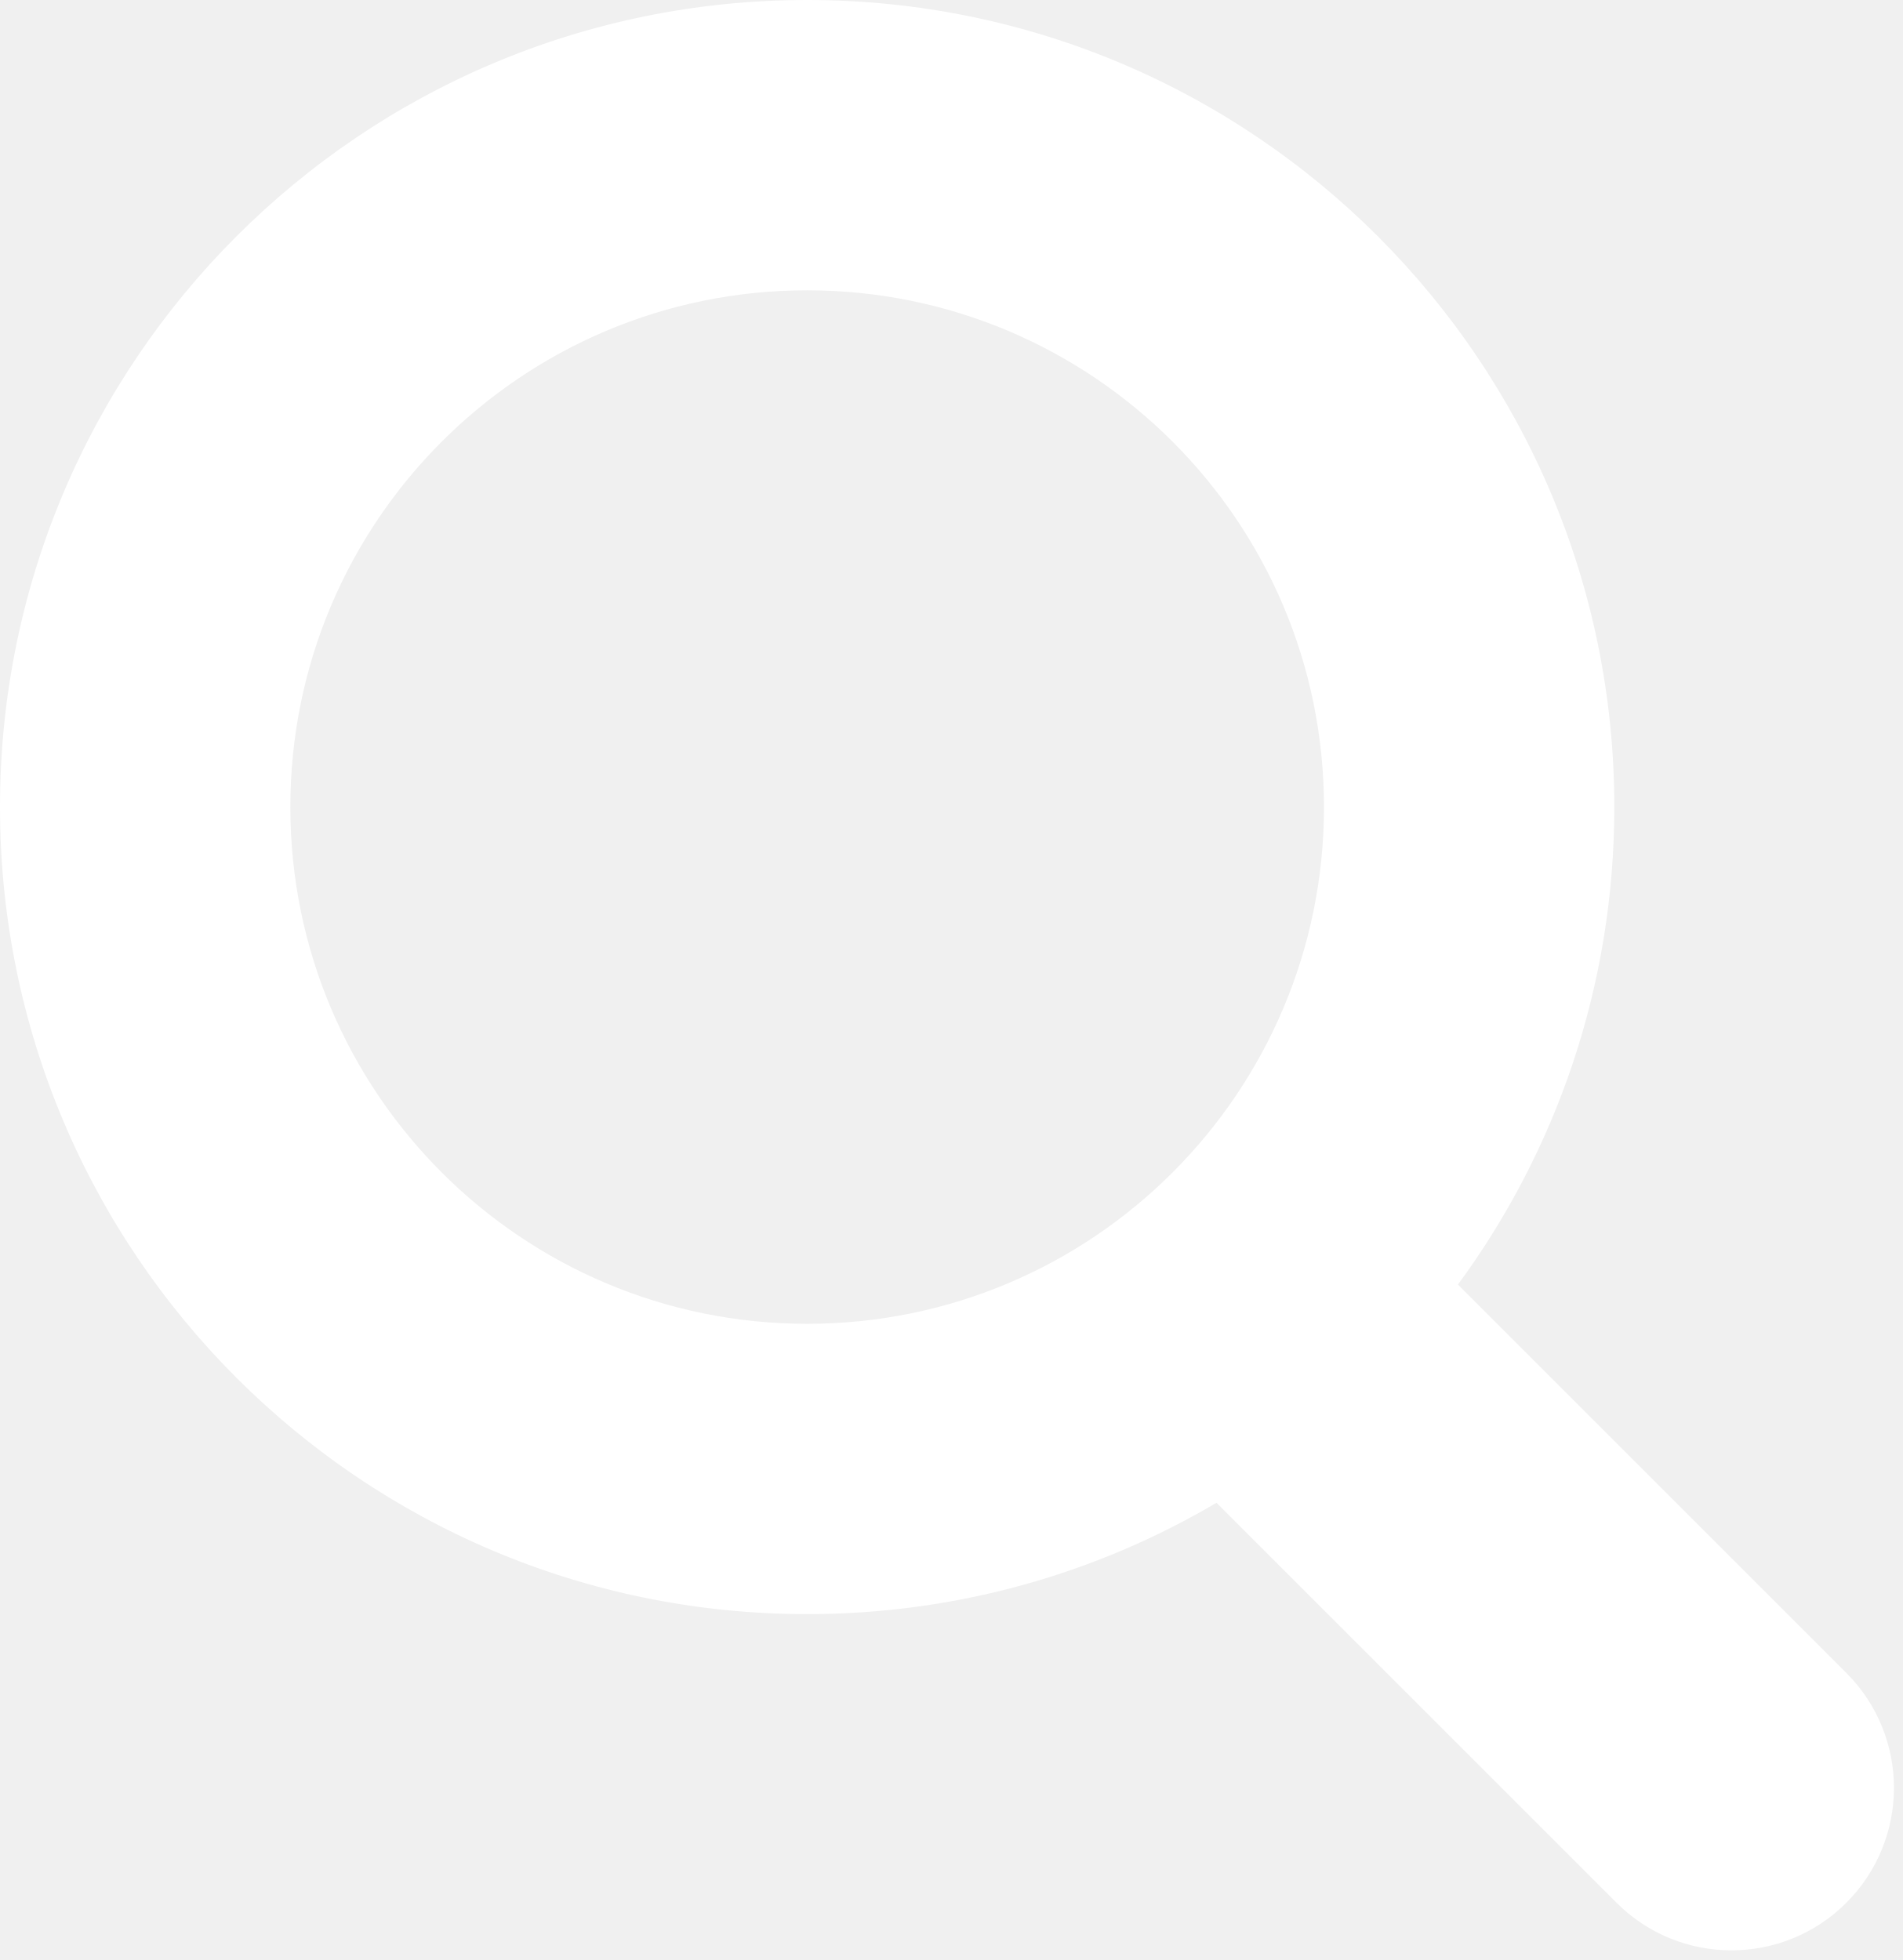
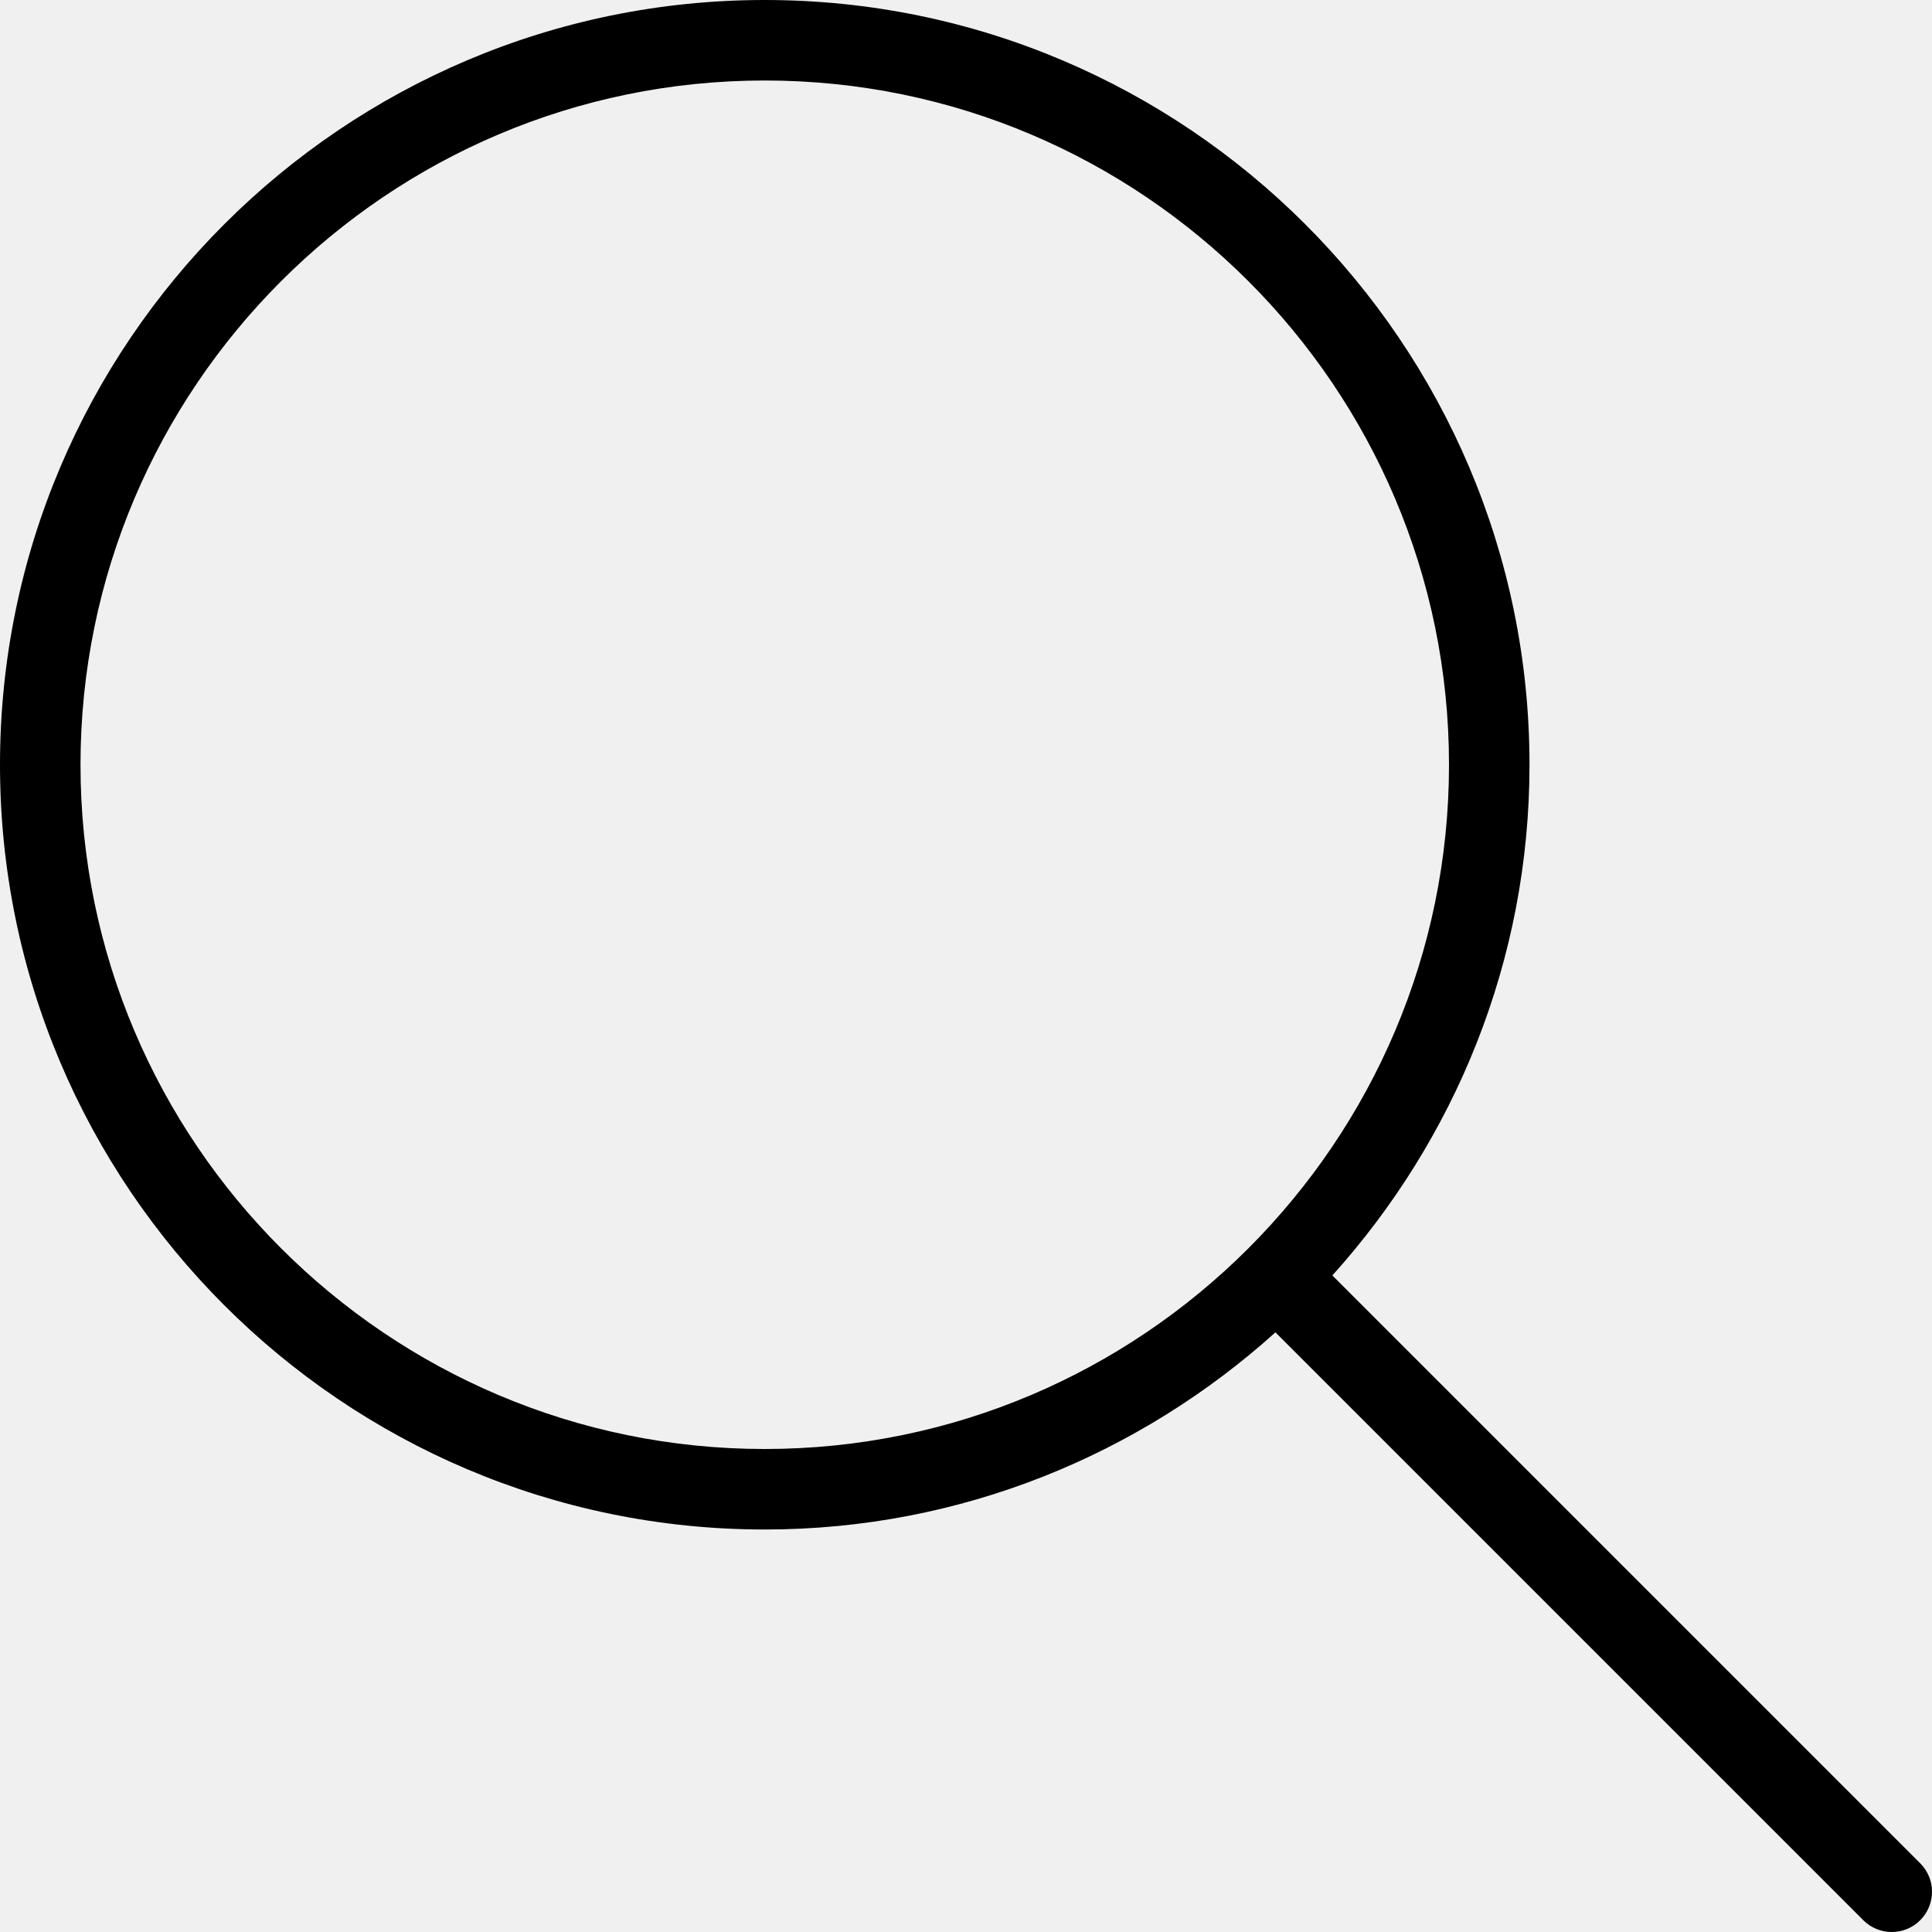
- <svg xmlns="http://www.w3.org/2000/svg" width="66" height="68" viewBox="0 0 66 68" fill="none">
-   <path fill-rule="evenodd" clip-rule="evenodd" d="M45.928 28C45.928 37.901 37.901 45.928 28 45.928C18.099 45.928 10.072 37.901 10.072 28C10.072 18.099 18.099 10.072 28 10.072C37.901 10.072 45.928 18.099 45.928 28ZM42.2 52.137C38.037 54.592 33.183 56 28 56C12.536 56 0 43.464 0 28C0 12.536 12.536 0 28 0C43.464 0 56 12.536 56 28C56 34.199 53.985 39.928 50.575 44.567L64.049 58.041C66.251 60.243 66.251 63.812 64.049 66.014C61.848 68.215 58.278 68.215 56.077 66.014L42.2 52.137Z" fill="white" />
+ <svg xmlns="http://www.w3.org/2000/svg" version="1.1" id="Layer_1" x="0px" y="0px" viewBox="0 0 512 512" style="enable-background:new 0 0 512 512;" xml:space="preserve">
+   <g>
+     <g>
+       <path d="M508.875,493.792L353.089,338.005c32.358-35.927,52.245-83.296,52.245-135.339C405.333,90.917,314.417,0,202.667,0    S0,90.917,0,202.667s90.917,202.667,202.667,202.667c52.043,0,99.411-19.887,135.339-52.245l155.786,155.786    c2.083,2.083,4.813,3.125,7.542,3.125c2.729,0,5.458-1.042,7.542-3.125C513.042,504.708,513.042,497.958,508.875,493.792z     M202.667,384c-99.979,0-181.333-81.344-181.333-181.333S102.688,21.333,202.667,21.333S384,102.677,384,202.667    S302.646,384,202.667,384z" />
+     </g>
+   </g>
+   <g>
+ </g>
+   <g>
+ </g>
+   <g>
+ </g>
+   <g>
+ </g>
+   <g>
+ </g>
+   <g>
+ </g>
+   <g>
+ </g>
+   <g>
+ </g>
+   <g>
+ </g>
+   <g>
+ </g>
+   <g>
+ </g>
+   <g>
+ </g>
+   <g>
+ </g>
+   <g>
+ </g>
+   <g>
+ </g>
</svg>
